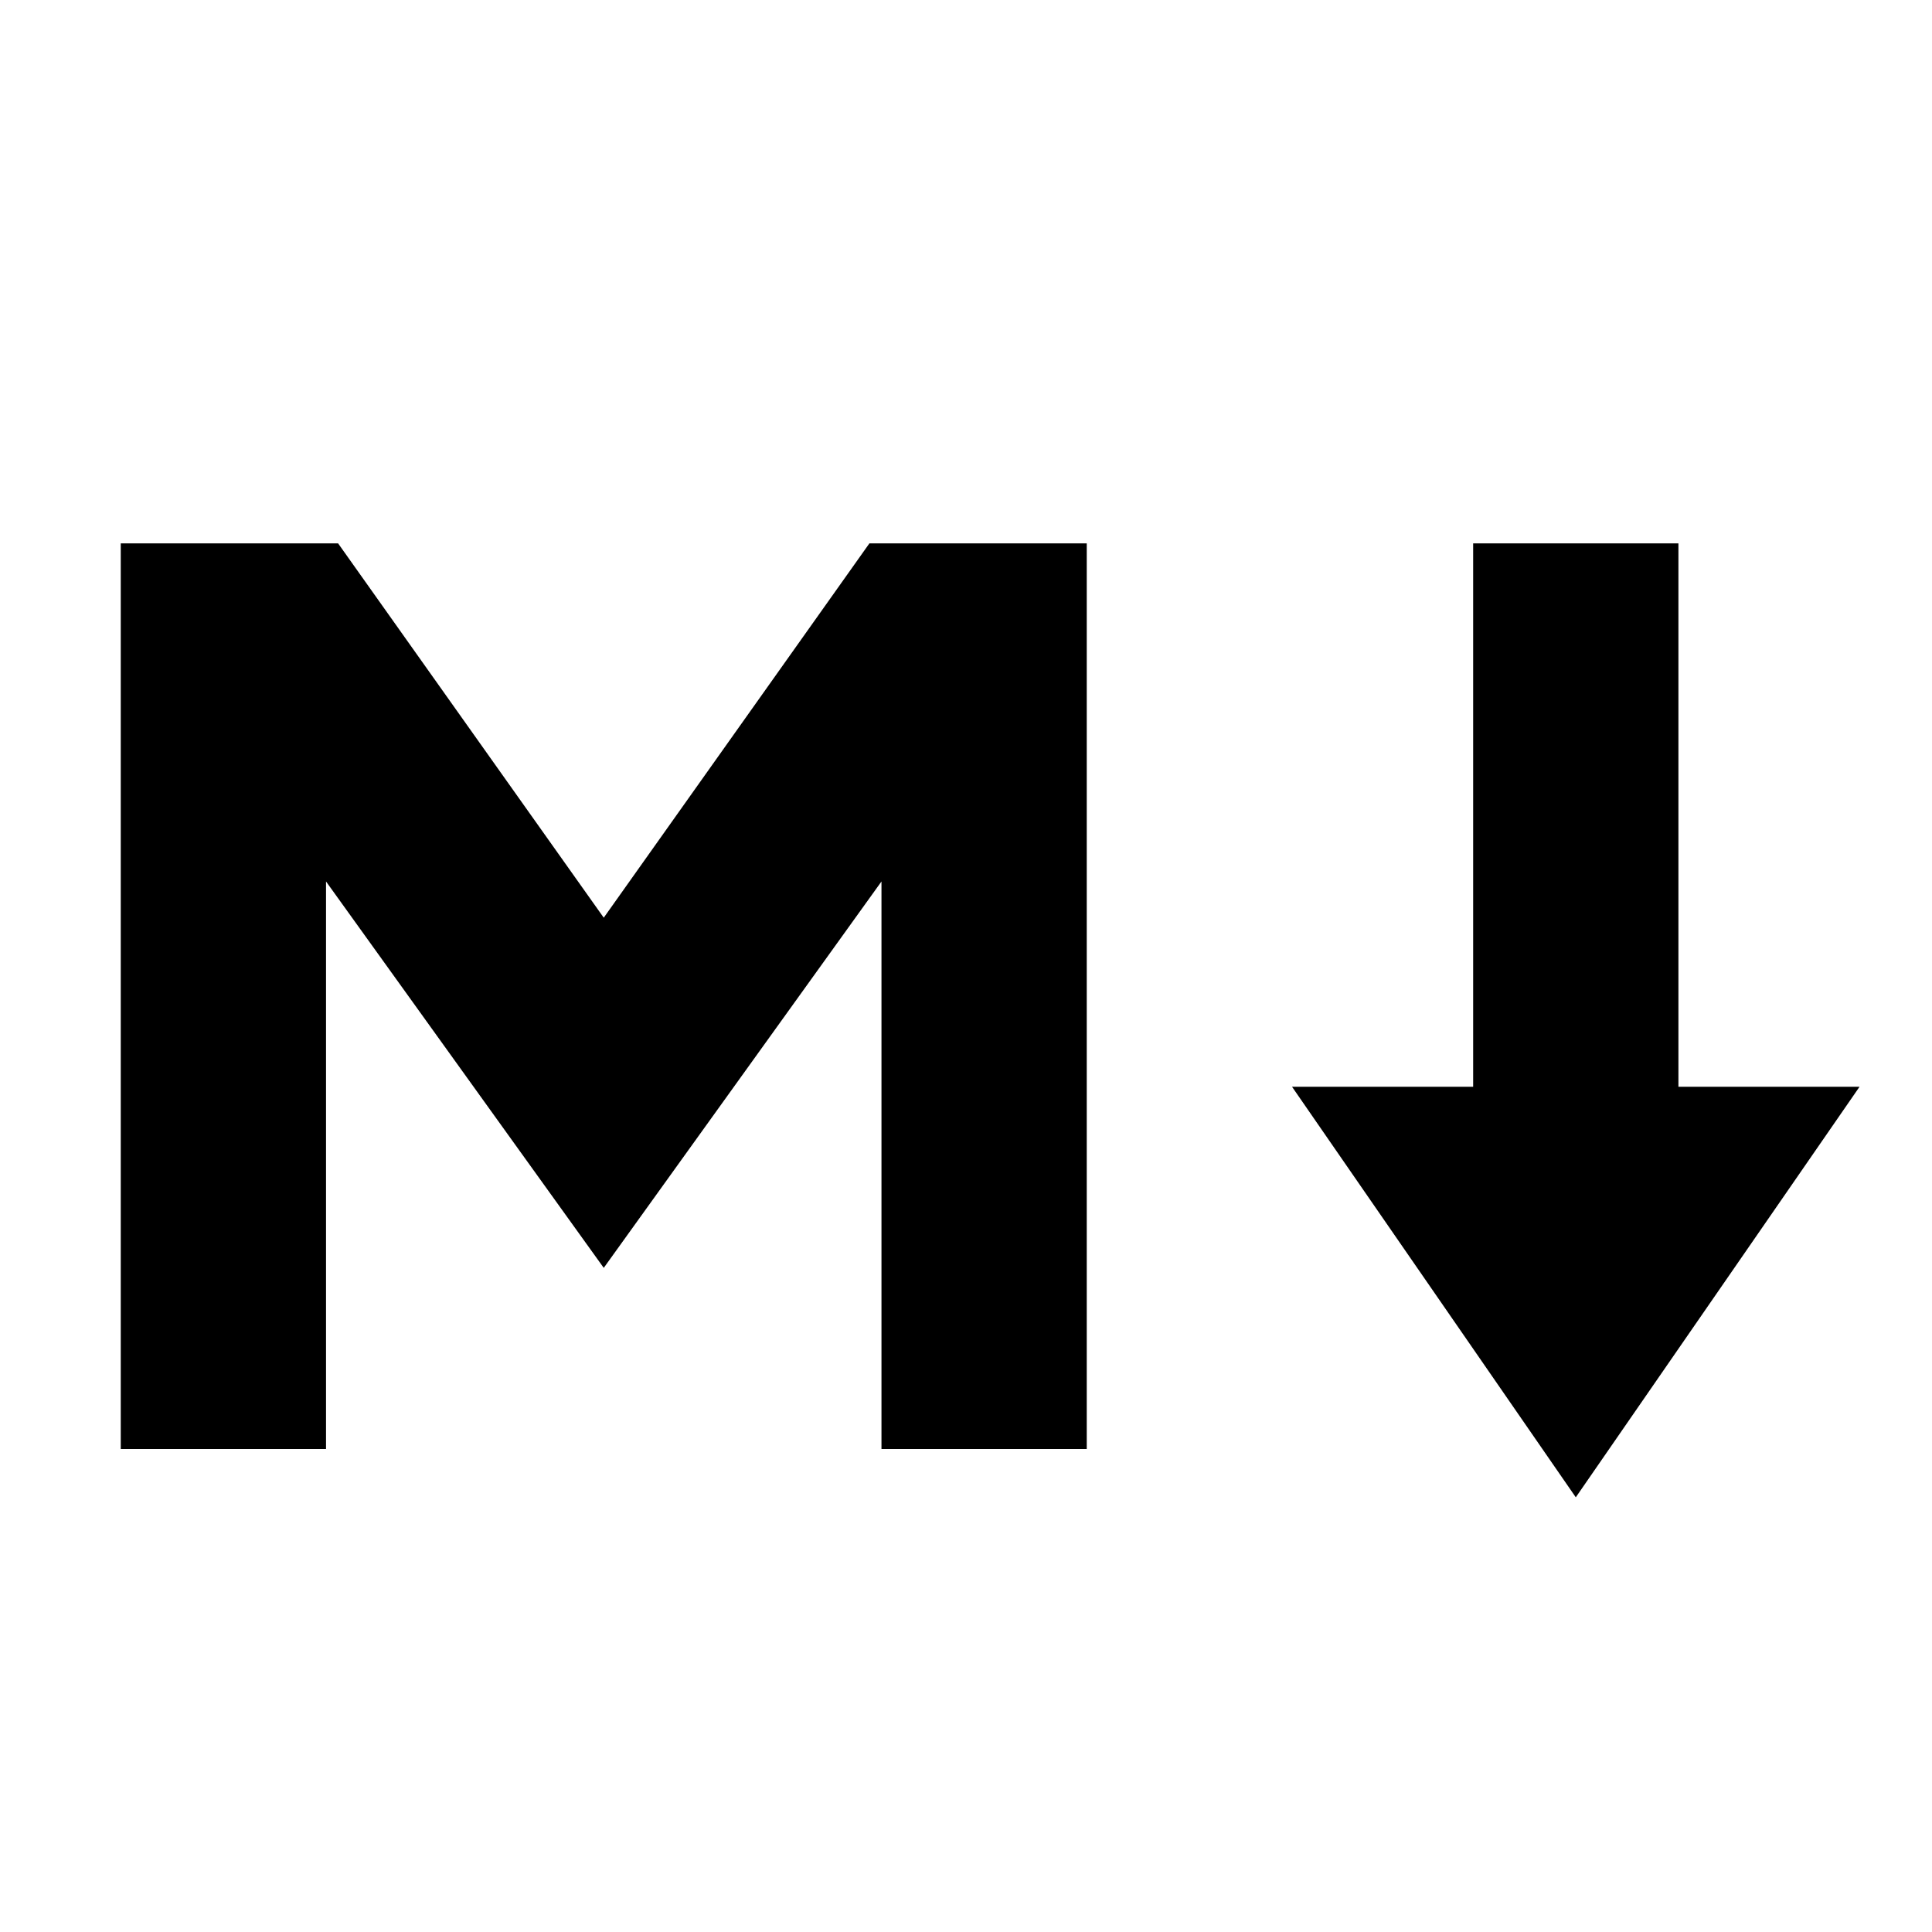
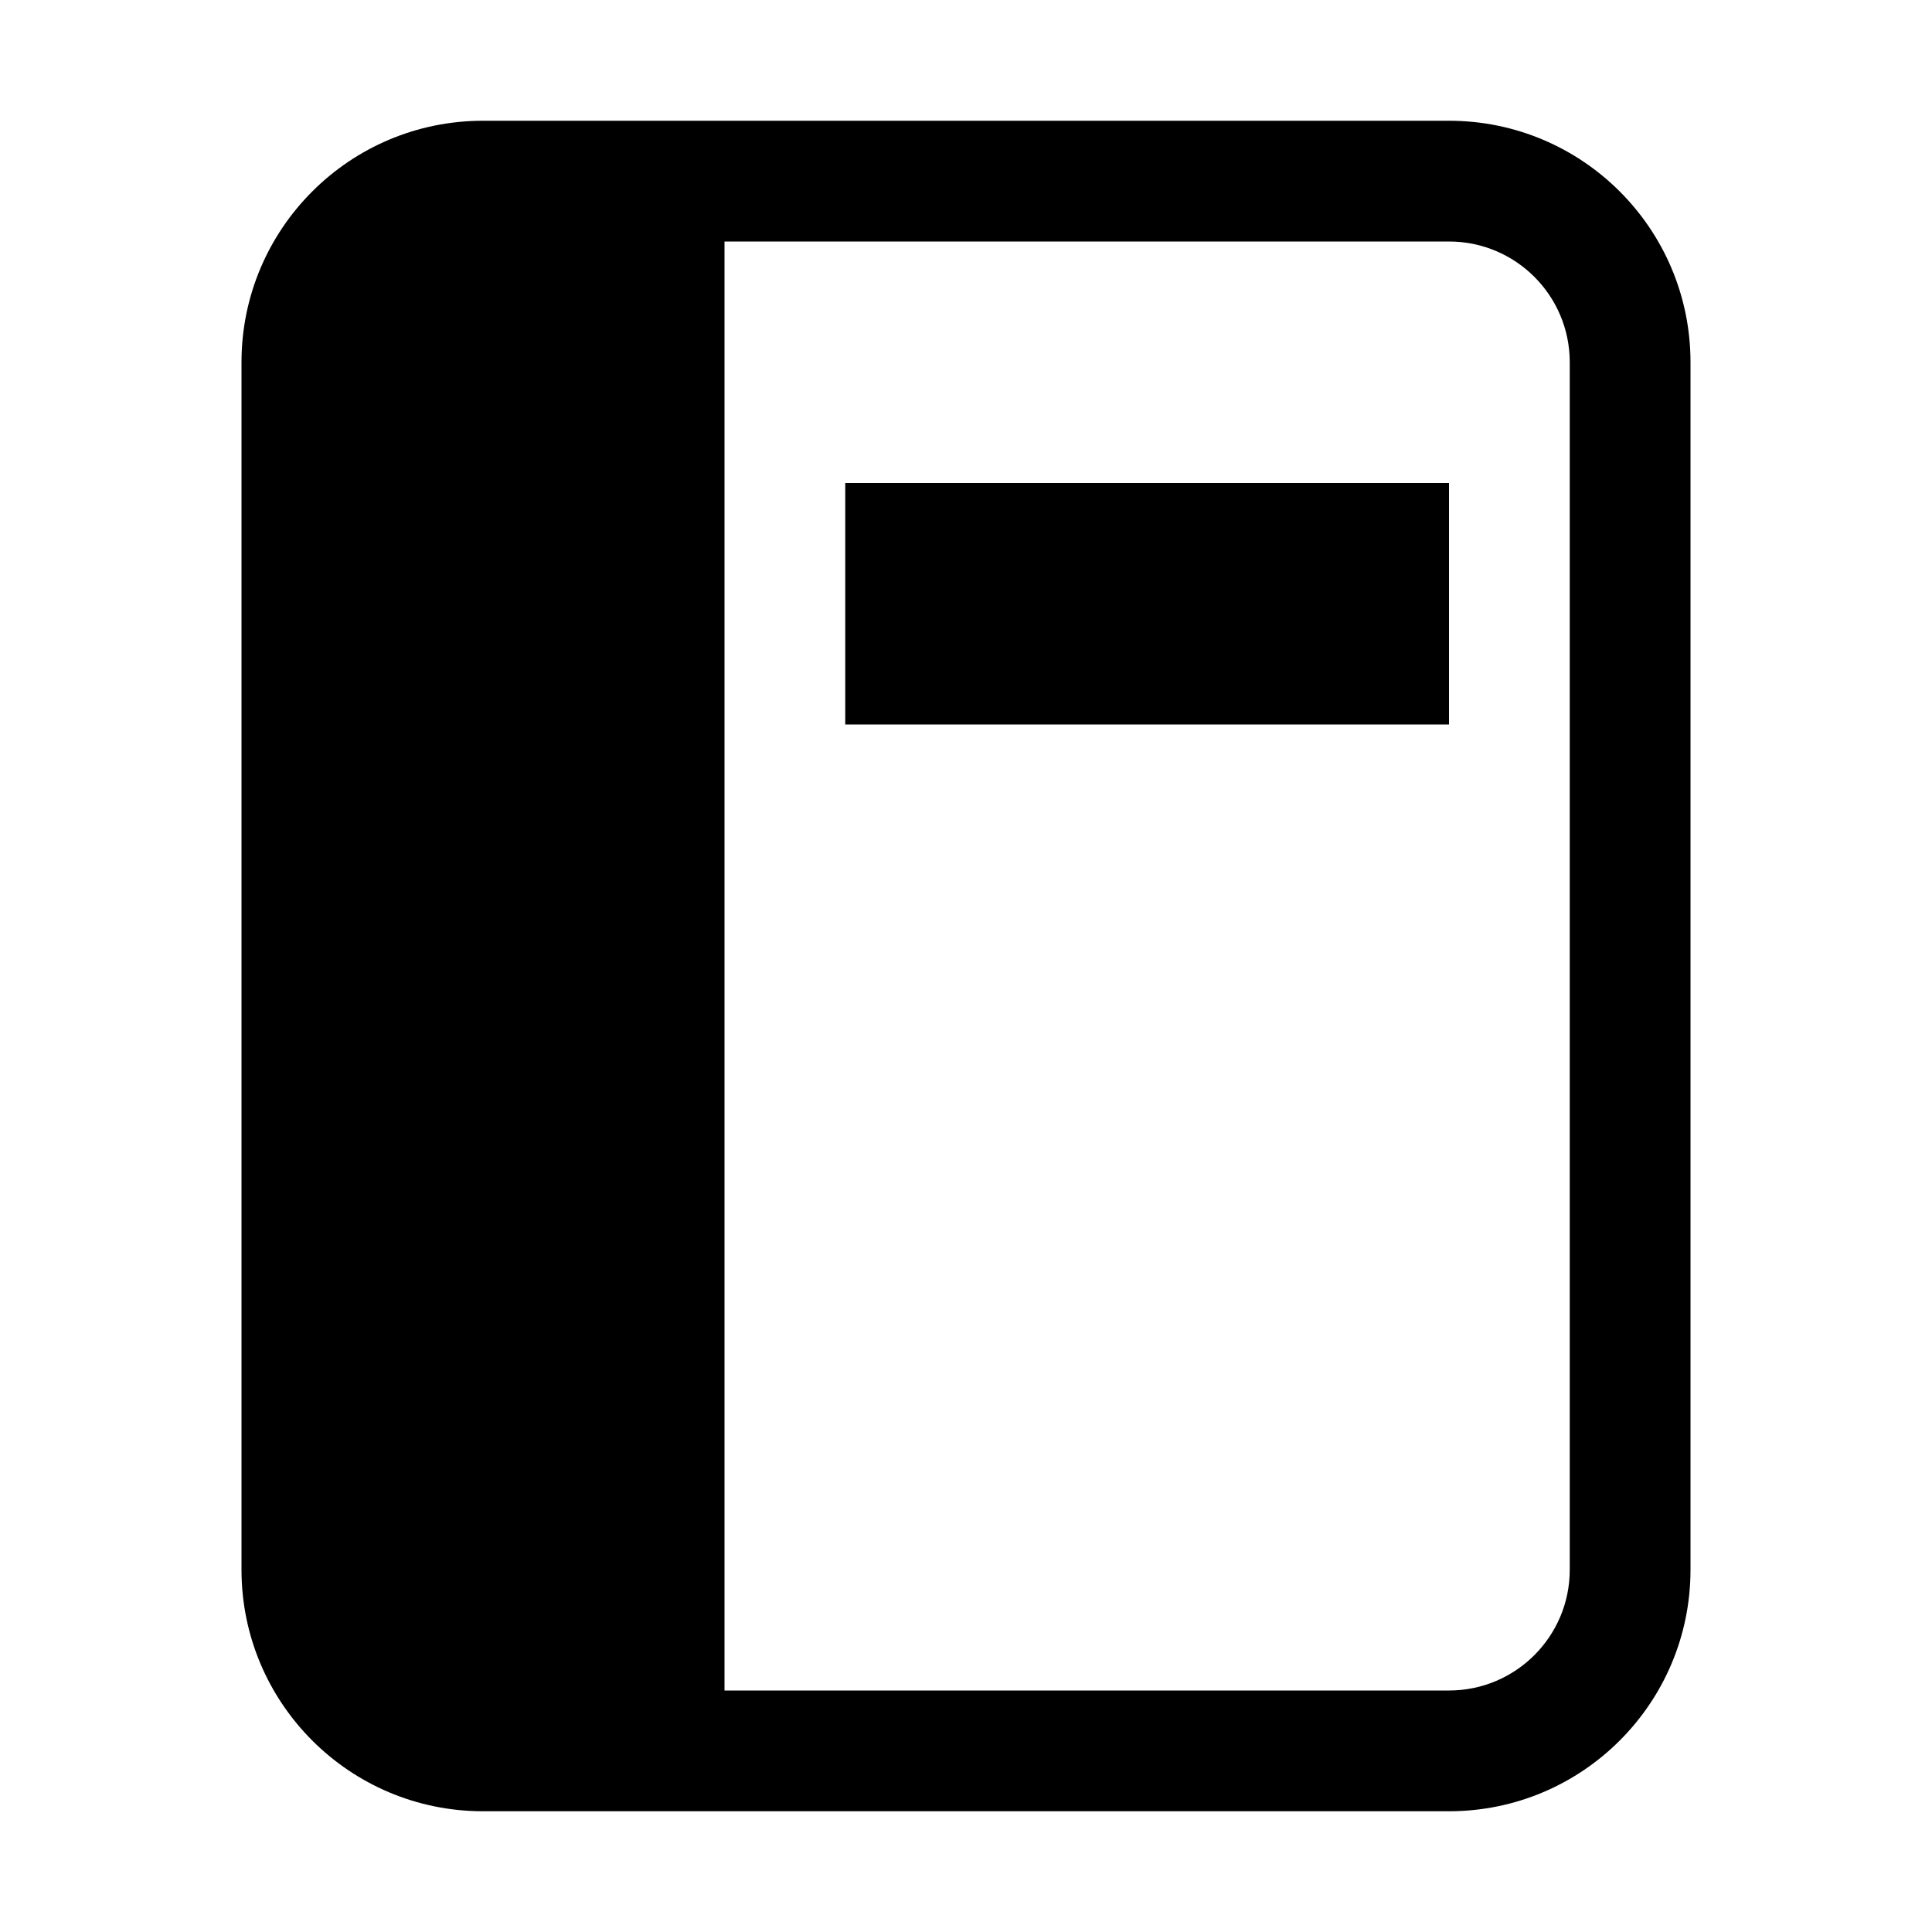
<svg xmlns="http://www.w3.org/2000/svg" width="16" height="16" viewBox="0 0 16 16">
-   <path d="M1 12 L1 4.5 L2.8 4.5 L5 7.6 L7.2 4.5 L9 4.5 L9 12 L7.3 12 L7.3 7.3 L5 10.5 L2.7 7.3 L2.7 12 Z" fill="currentColor" />
-   <path d="M12.2 4.5 L13.9 4.5 L13.9 9 L15.4 9 L13.05 12.4 L10.7 9 L12.2 9 Z" fill="currentColor" />
+   <path fill-rule="evenodd" d="M4 1h8a2 2 0 0 1 2 2v10a2 2 0 0 1-2 2H4a2 2 0 0 1-2-2V3a2 2 0 0 1 2-2Zm0 1a1 1 0 0 0-1 1v10a1 1 0 0 0 1 1h8a1 1 0 0 0 1-1V3a1 1 0 0 0-1-1Z" fill="currentColor" />
+   <rect x="2.75" y="1.75" width="3.25" height="12.5" fill="currentColor" />
+   <rect x="7" y="4" width="5" height="2" fill="currentColor" />
</svg>
